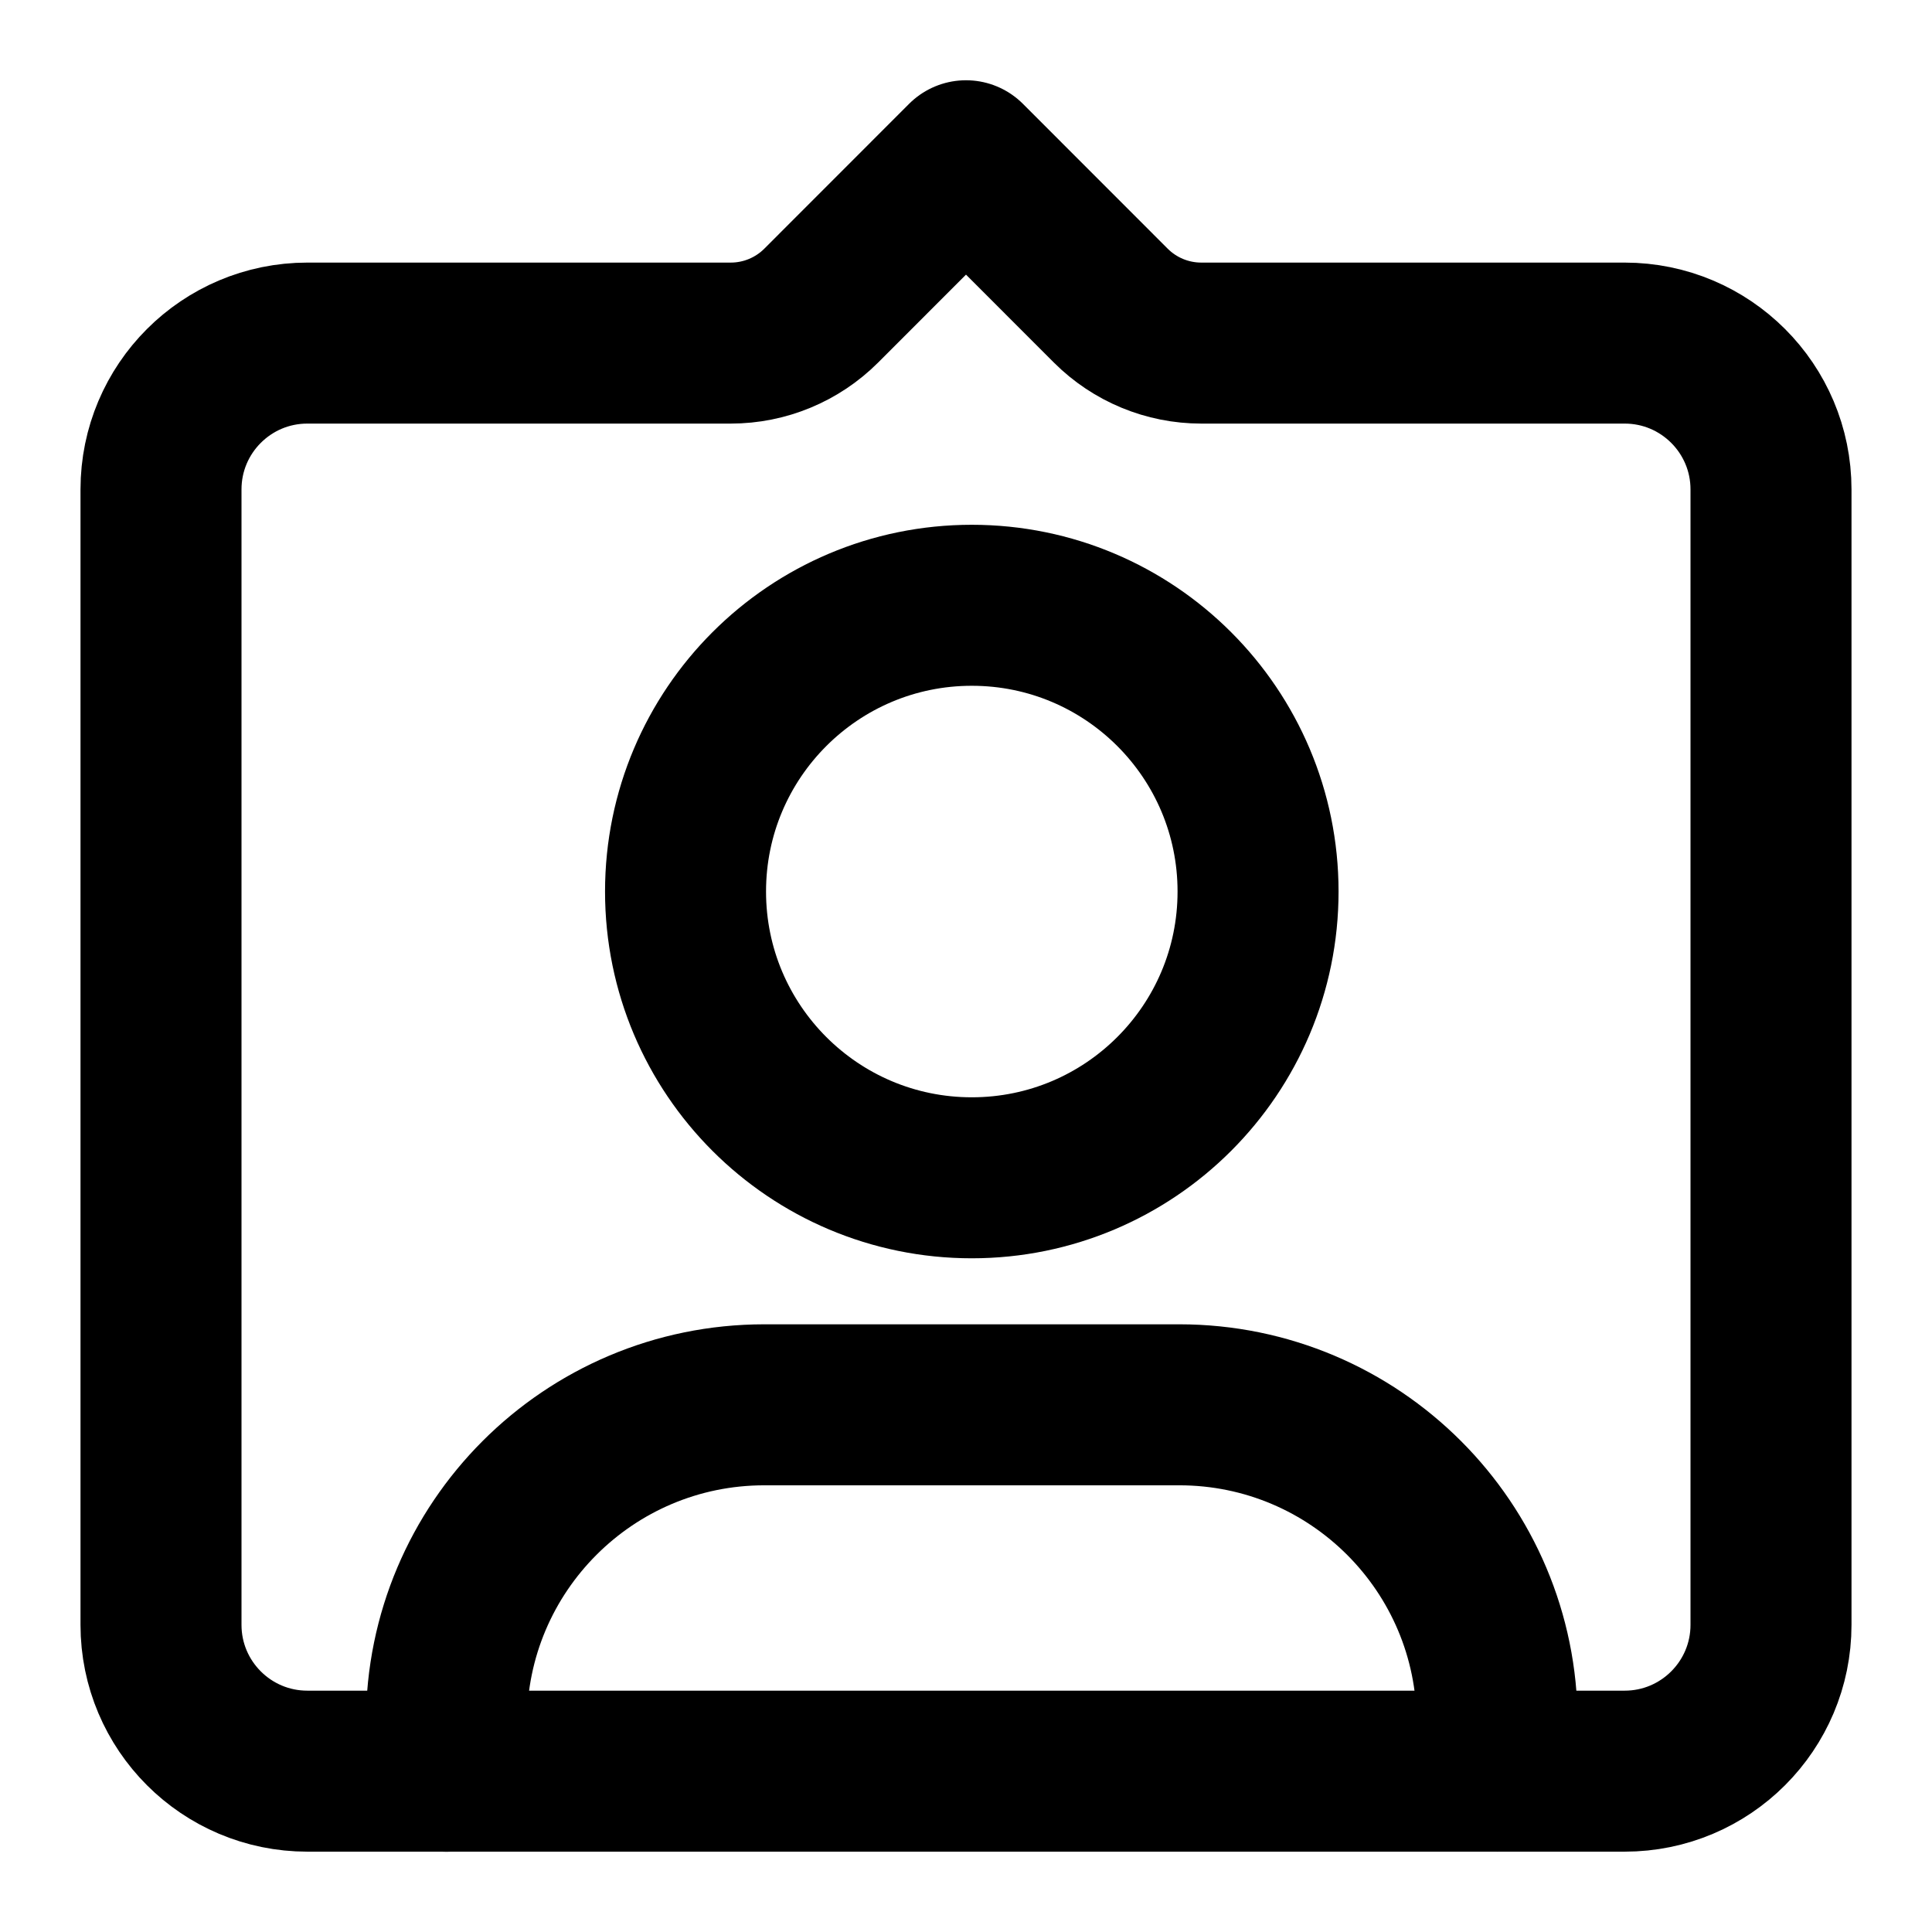
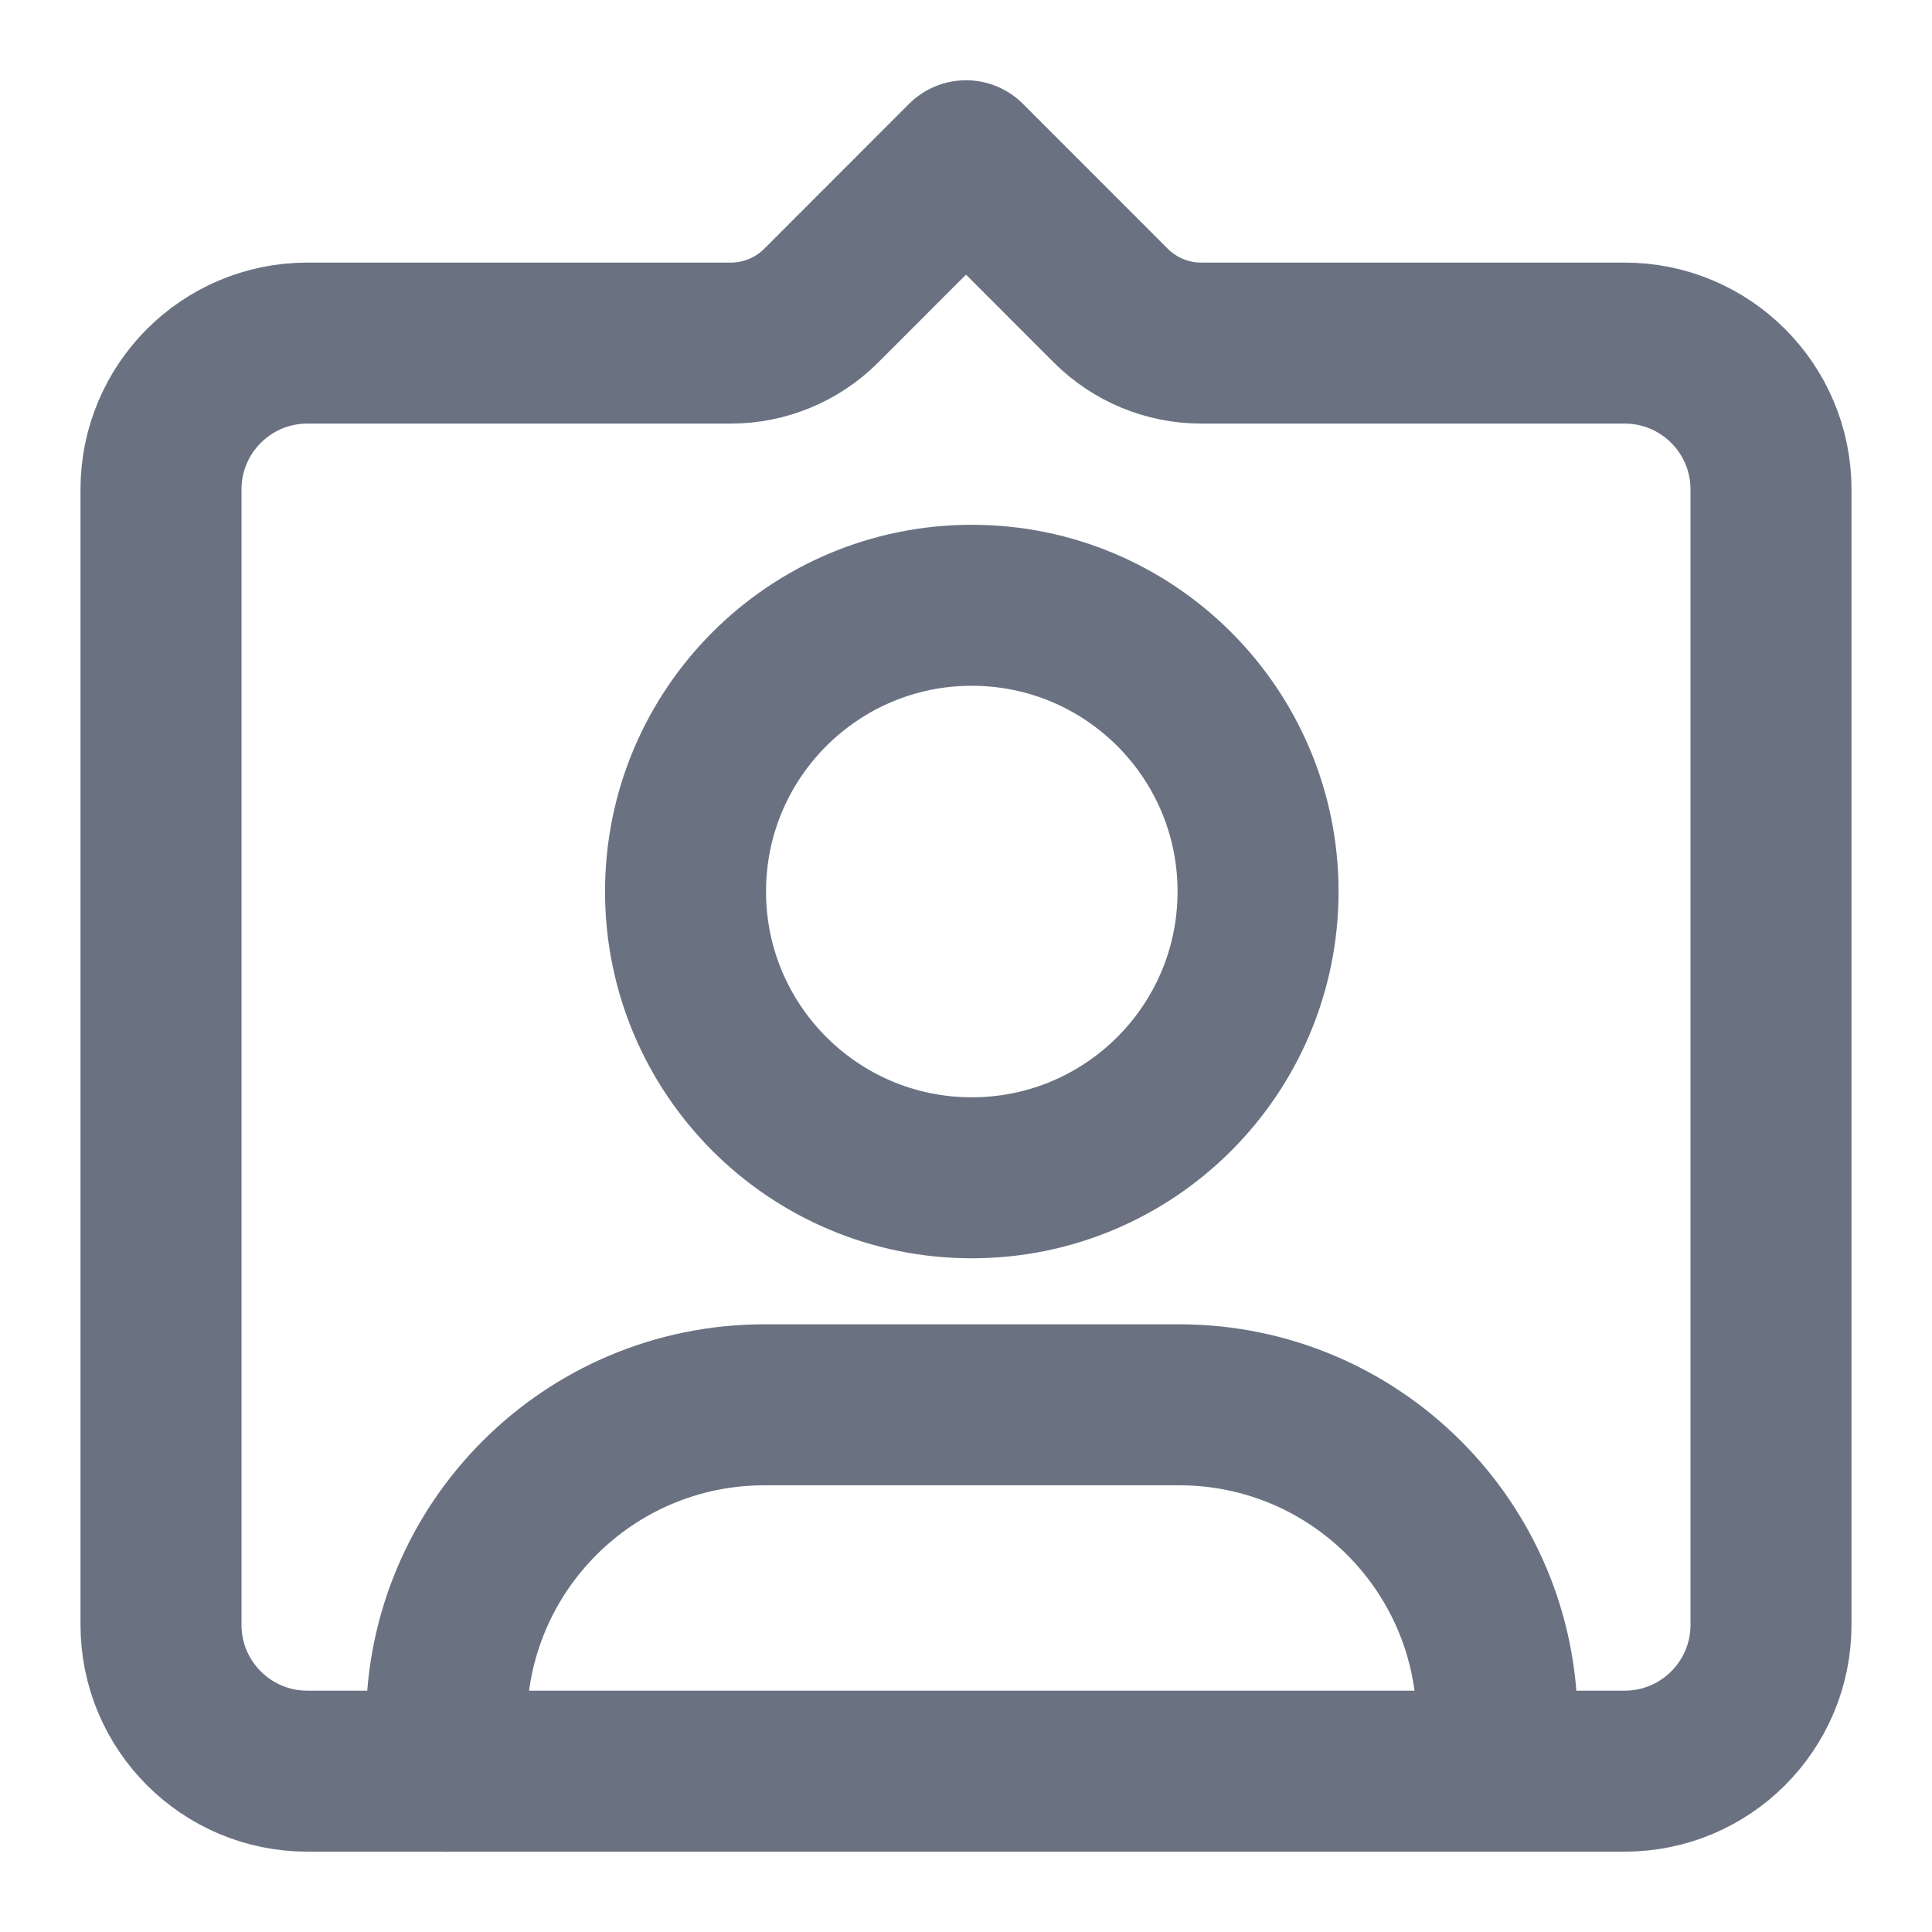
- <svg xmlns="http://www.w3.org/2000/svg" aria-label="" class="x1lliihq x1n2onr6 x1roi4f4" fill="currentColor" height="12" role="img" viewBox="0 0 24 24" width="12">
-   <path d="M10.201 3.797 12 1.997l1.799 1.8a1.59 1.59 0 0 0 1.124.465h5.259A1.818 1.818 0 0 1 22 6.08v14.104a1.818 1.818 0 0 1-1.818 1.818H3.818A1.818 1.818 0 0 1 2 20.184V6.08a1.818 1.818 0 0 1 1.818-1.818h5.26a1.59 1.59 0 0 0 1.123-.465Z" fill="none" stroke="currentColor" stroke-linecap="round" stroke-linejoin="round" stroke-width="2" />
-   <path d="M18.598 22.002V21.4a3.949 3.949 0 0 0-3.948-3.949H9.495A3.949 3.949 0 0 0 5.546 21.4v.603" fill="none" stroke="currentColor" stroke-linecap="round" stroke-linejoin="round" stroke-width="2" />
-   <circle cx="12.072" cy="11.075" fill="none" r="3.556" stroke="currentColor" stroke-linecap="round" stroke-linejoin="round" stroke-width="2" />
+ <svg xmlns="http://www.w3.org/2000/svg" aria-label="" class="x1lliihq x1n2onr6 x1roi4f4" fill="#6a7282" height="12" role="img" viewBox="0 0 24 24" width="12">
+   <path d="M10.201 3.797 12 1.997l1.799 1.8a1.59 1.59 0 0 0 1.124.465h5.259A1.818 1.818 0 0 1 22 6.08v14.104a1.818 1.818 0 0 1-1.818 1.818H3.818A1.818 1.818 0 0 1 2 20.184V6.08a1.818 1.818 0 0 1 1.818-1.818h5.26a1.59 1.59 0 0 0 1.123-.465Z" fill="none" stroke="#6a7282" stroke-linecap="round" stroke-linejoin="round" stroke-width="2" />
+   <path d="M18.598 22.002V21.4a3.949 3.949 0 0 0-3.948-3.949H9.495A3.949 3.949 0 0 0 5.546 21.4v.603" fill="none" stroke="#6a7282" stroke-linecap="round" stroke-linejoin="round" stroke-width="2" />
+   <circle cx="12.072" cy="11.075" fill="none" r="3.556" stroke="#6a7282" stroke-linecap="round" stroke-linejoin="round" stroke-width="2" />
</svg>
